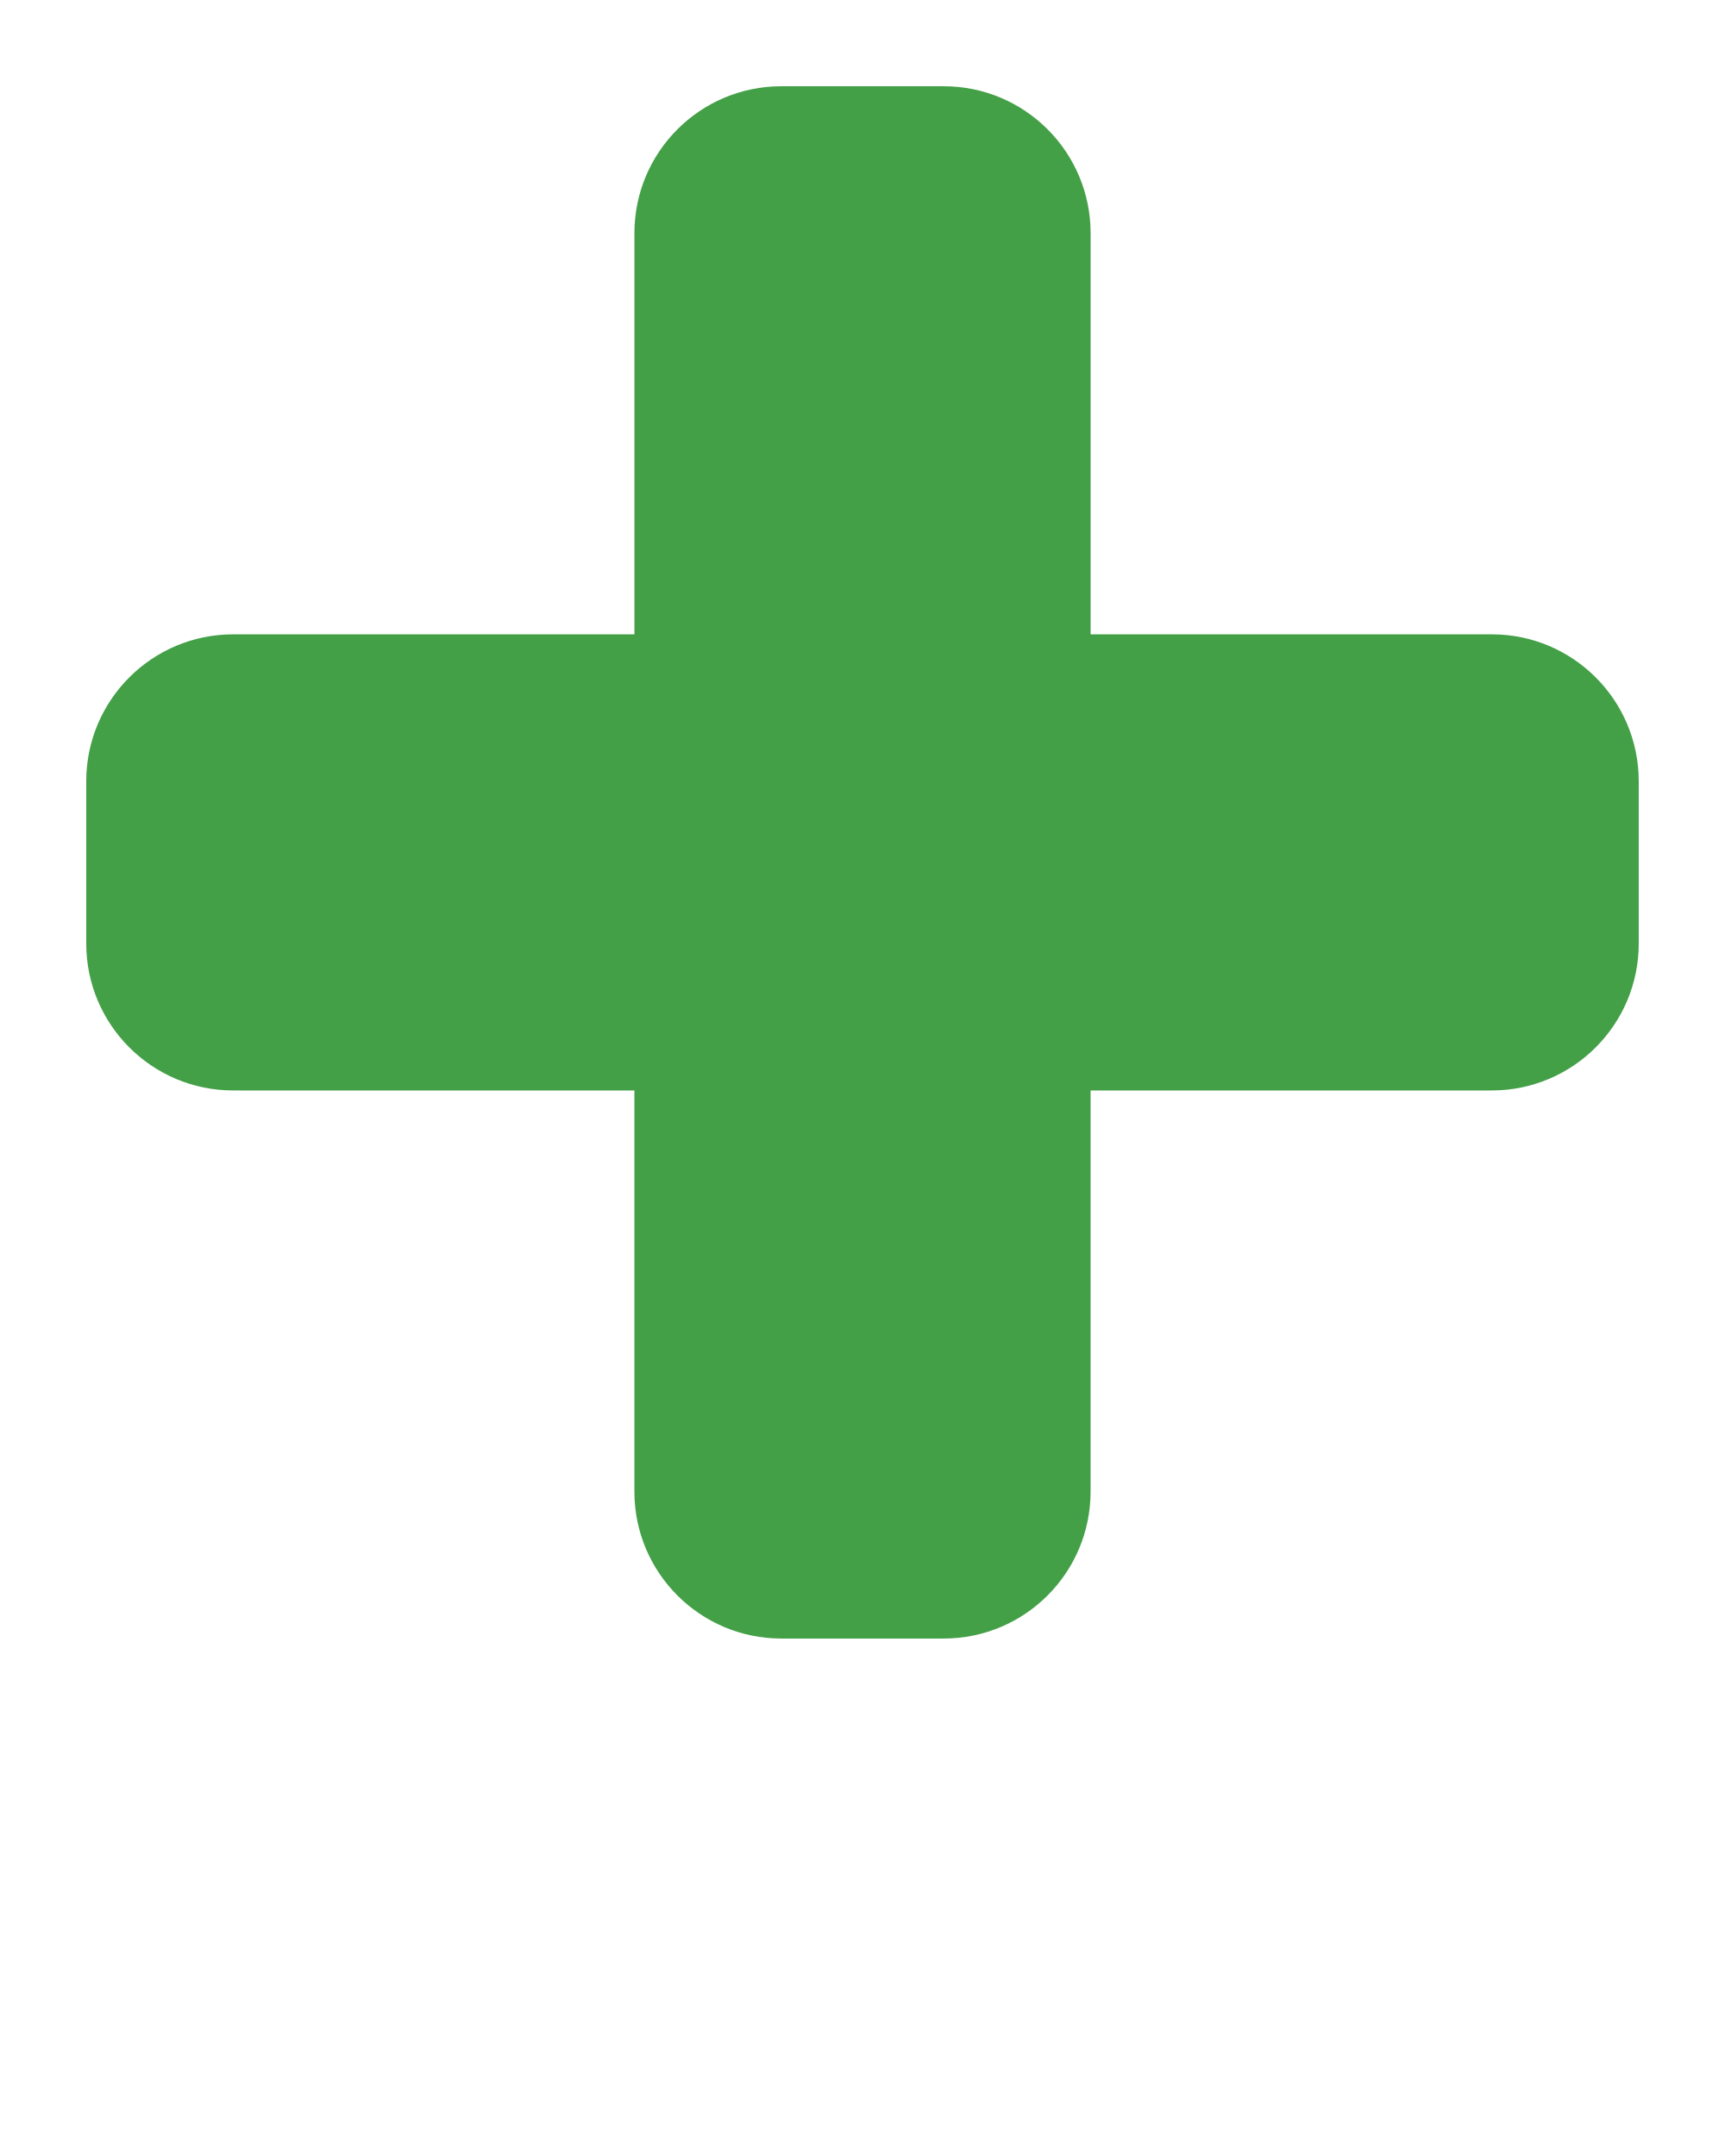
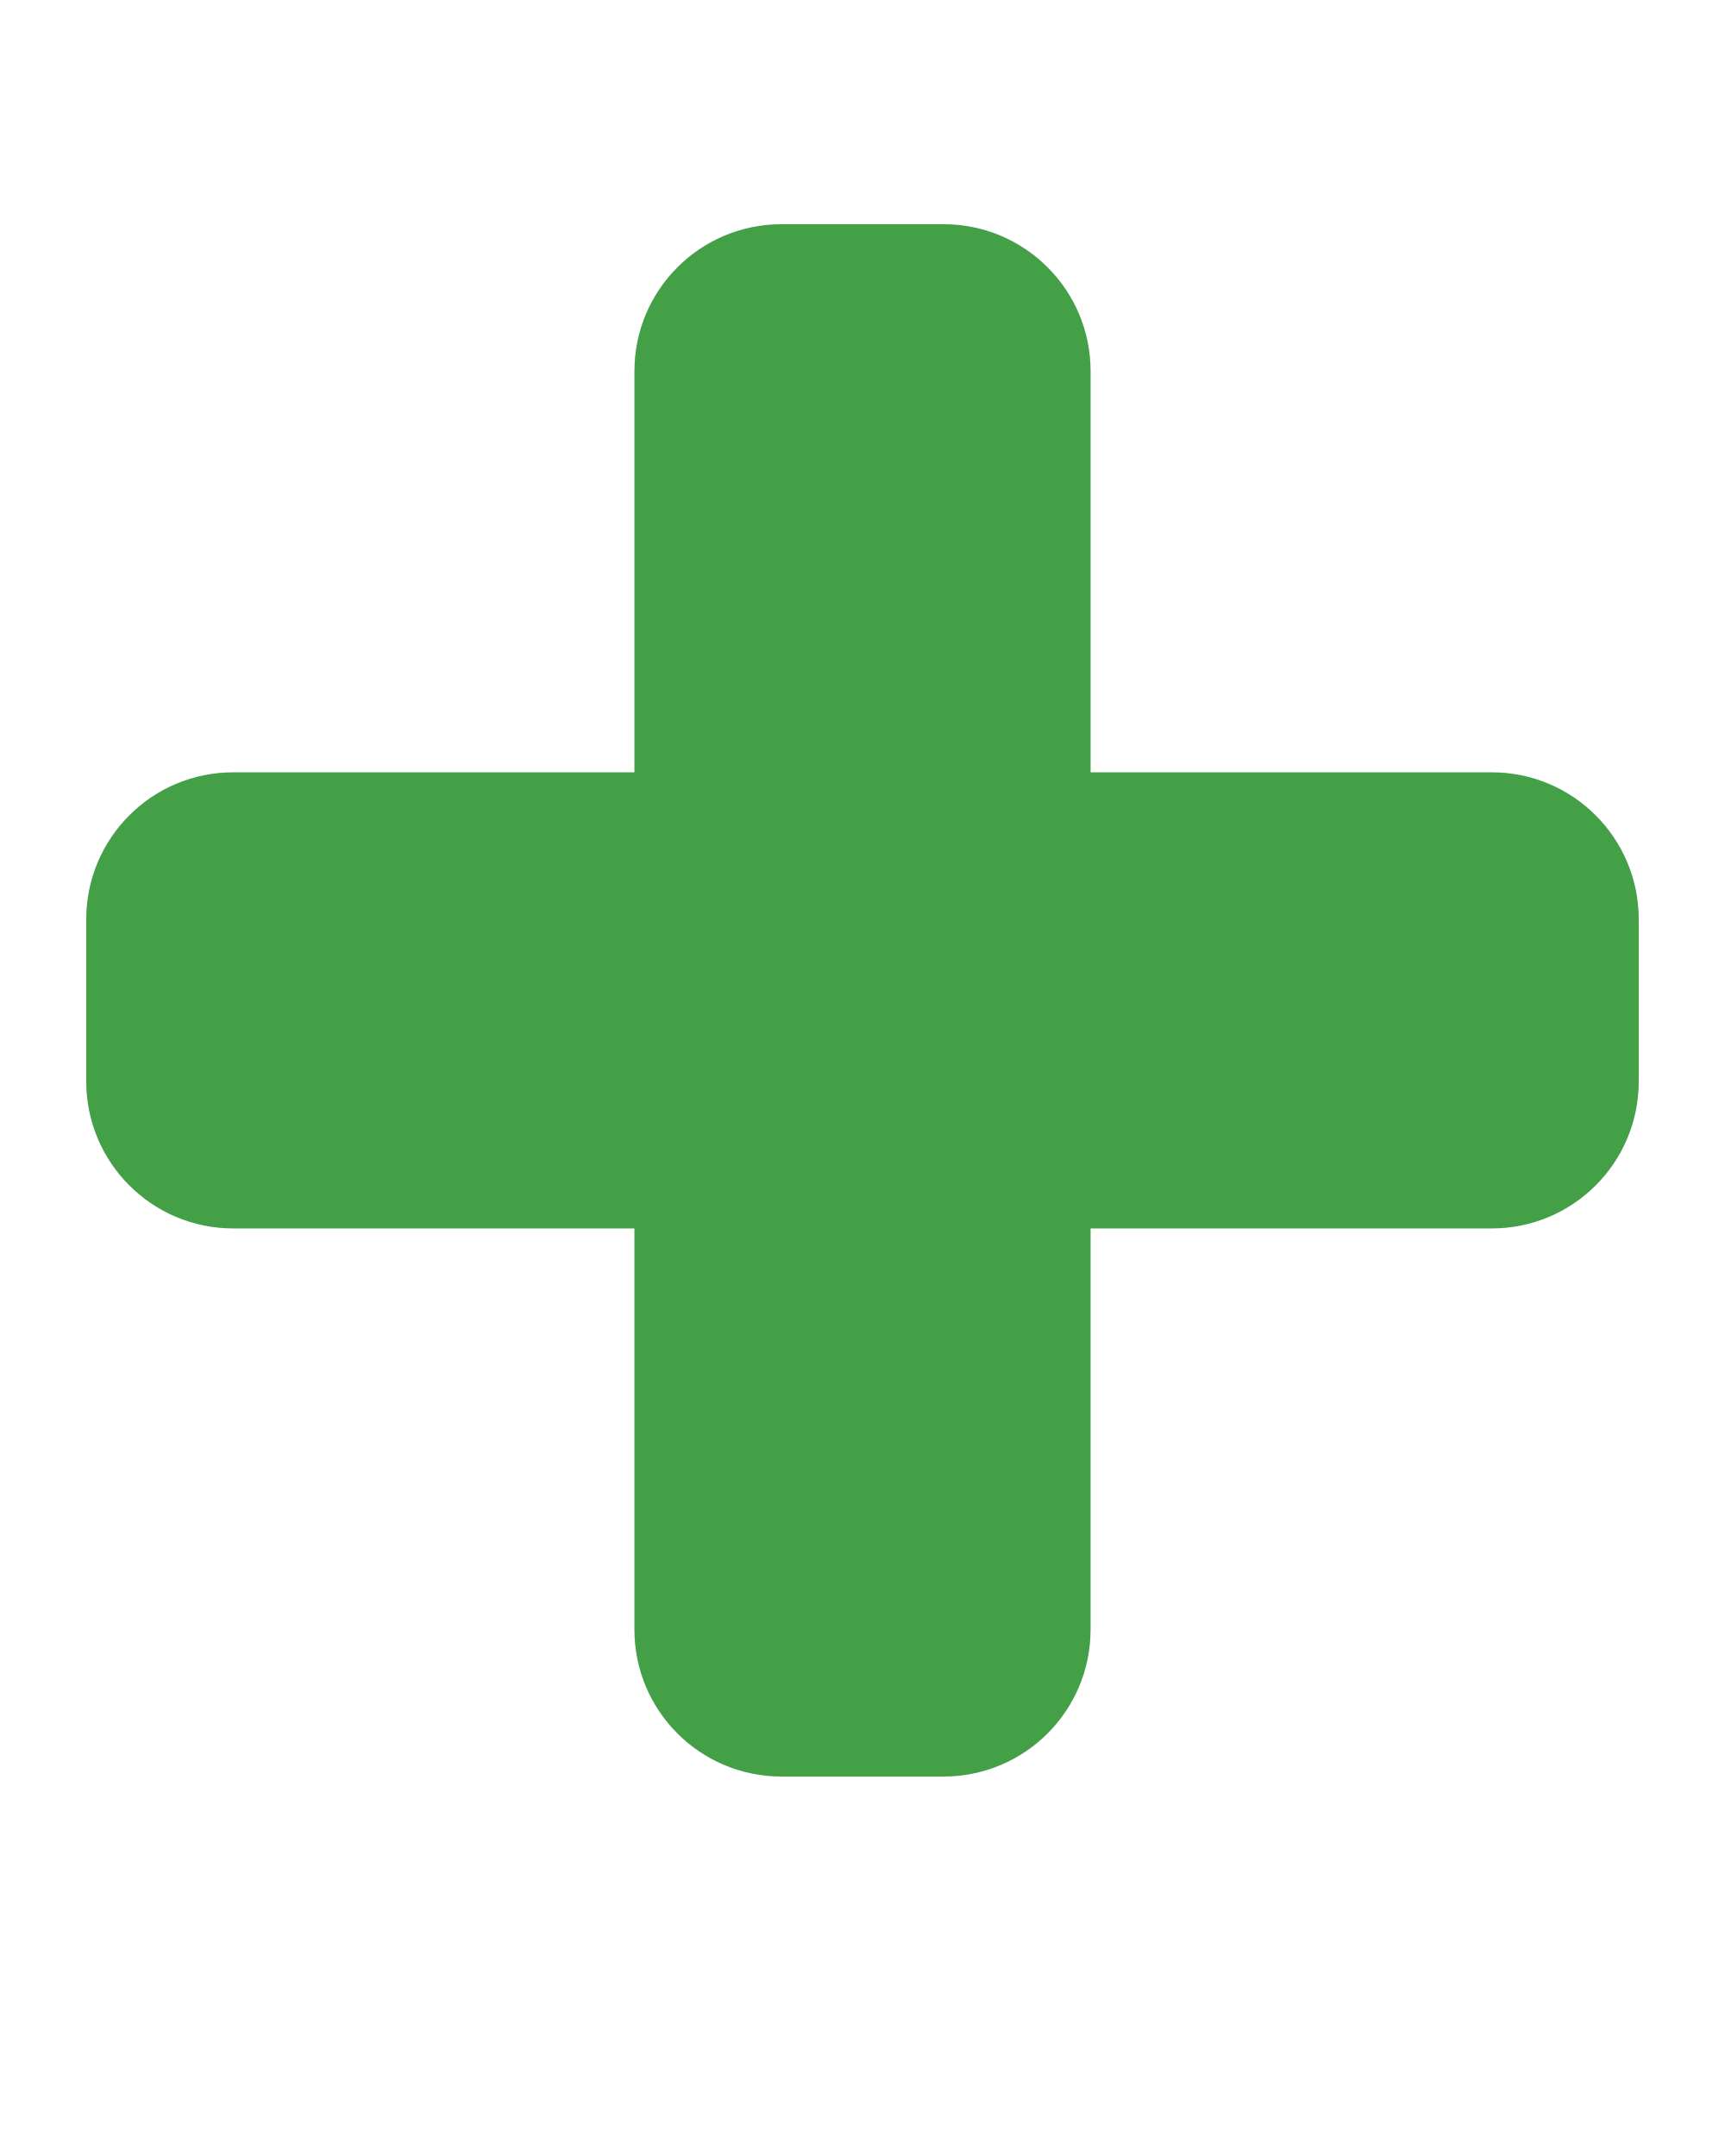
- <svg xmlns="http://www.w3.org/2000/svg" fill="#43A047" data-name="Layer 1" viewBox="0 0 100 125" x="0px" y="0px">
+ <svg xmlns="http://www.w3.org/2000/svg" fill="#43A047" data-name="Layer 1" viewBox="0 -8 100 125" x="0px" y="0px">
  <path d="m86.481,36.777h-23.258V13.519c0-4.705-3.814-8.519-8.519-8.519h-9.407c-4.705,0-8.519,3.814-8.519,8.519v23.258H13.519c-4.705,0-8.519,3.814-8.519,8.519v9.407c0,4.705,3.814,8.519,8.519,8.519h23.258v23.258c0,4.705,3.814,8.519,8.519,8.519h9.407c4.705,0,8.519-3.814,8.519-8.519v-23.258h23.258c4.705,0,8.519-3.814,8.519-8.519v-9.407c0-4.705-3.814-8.519-8.519-8.519Z" />
</svg>
